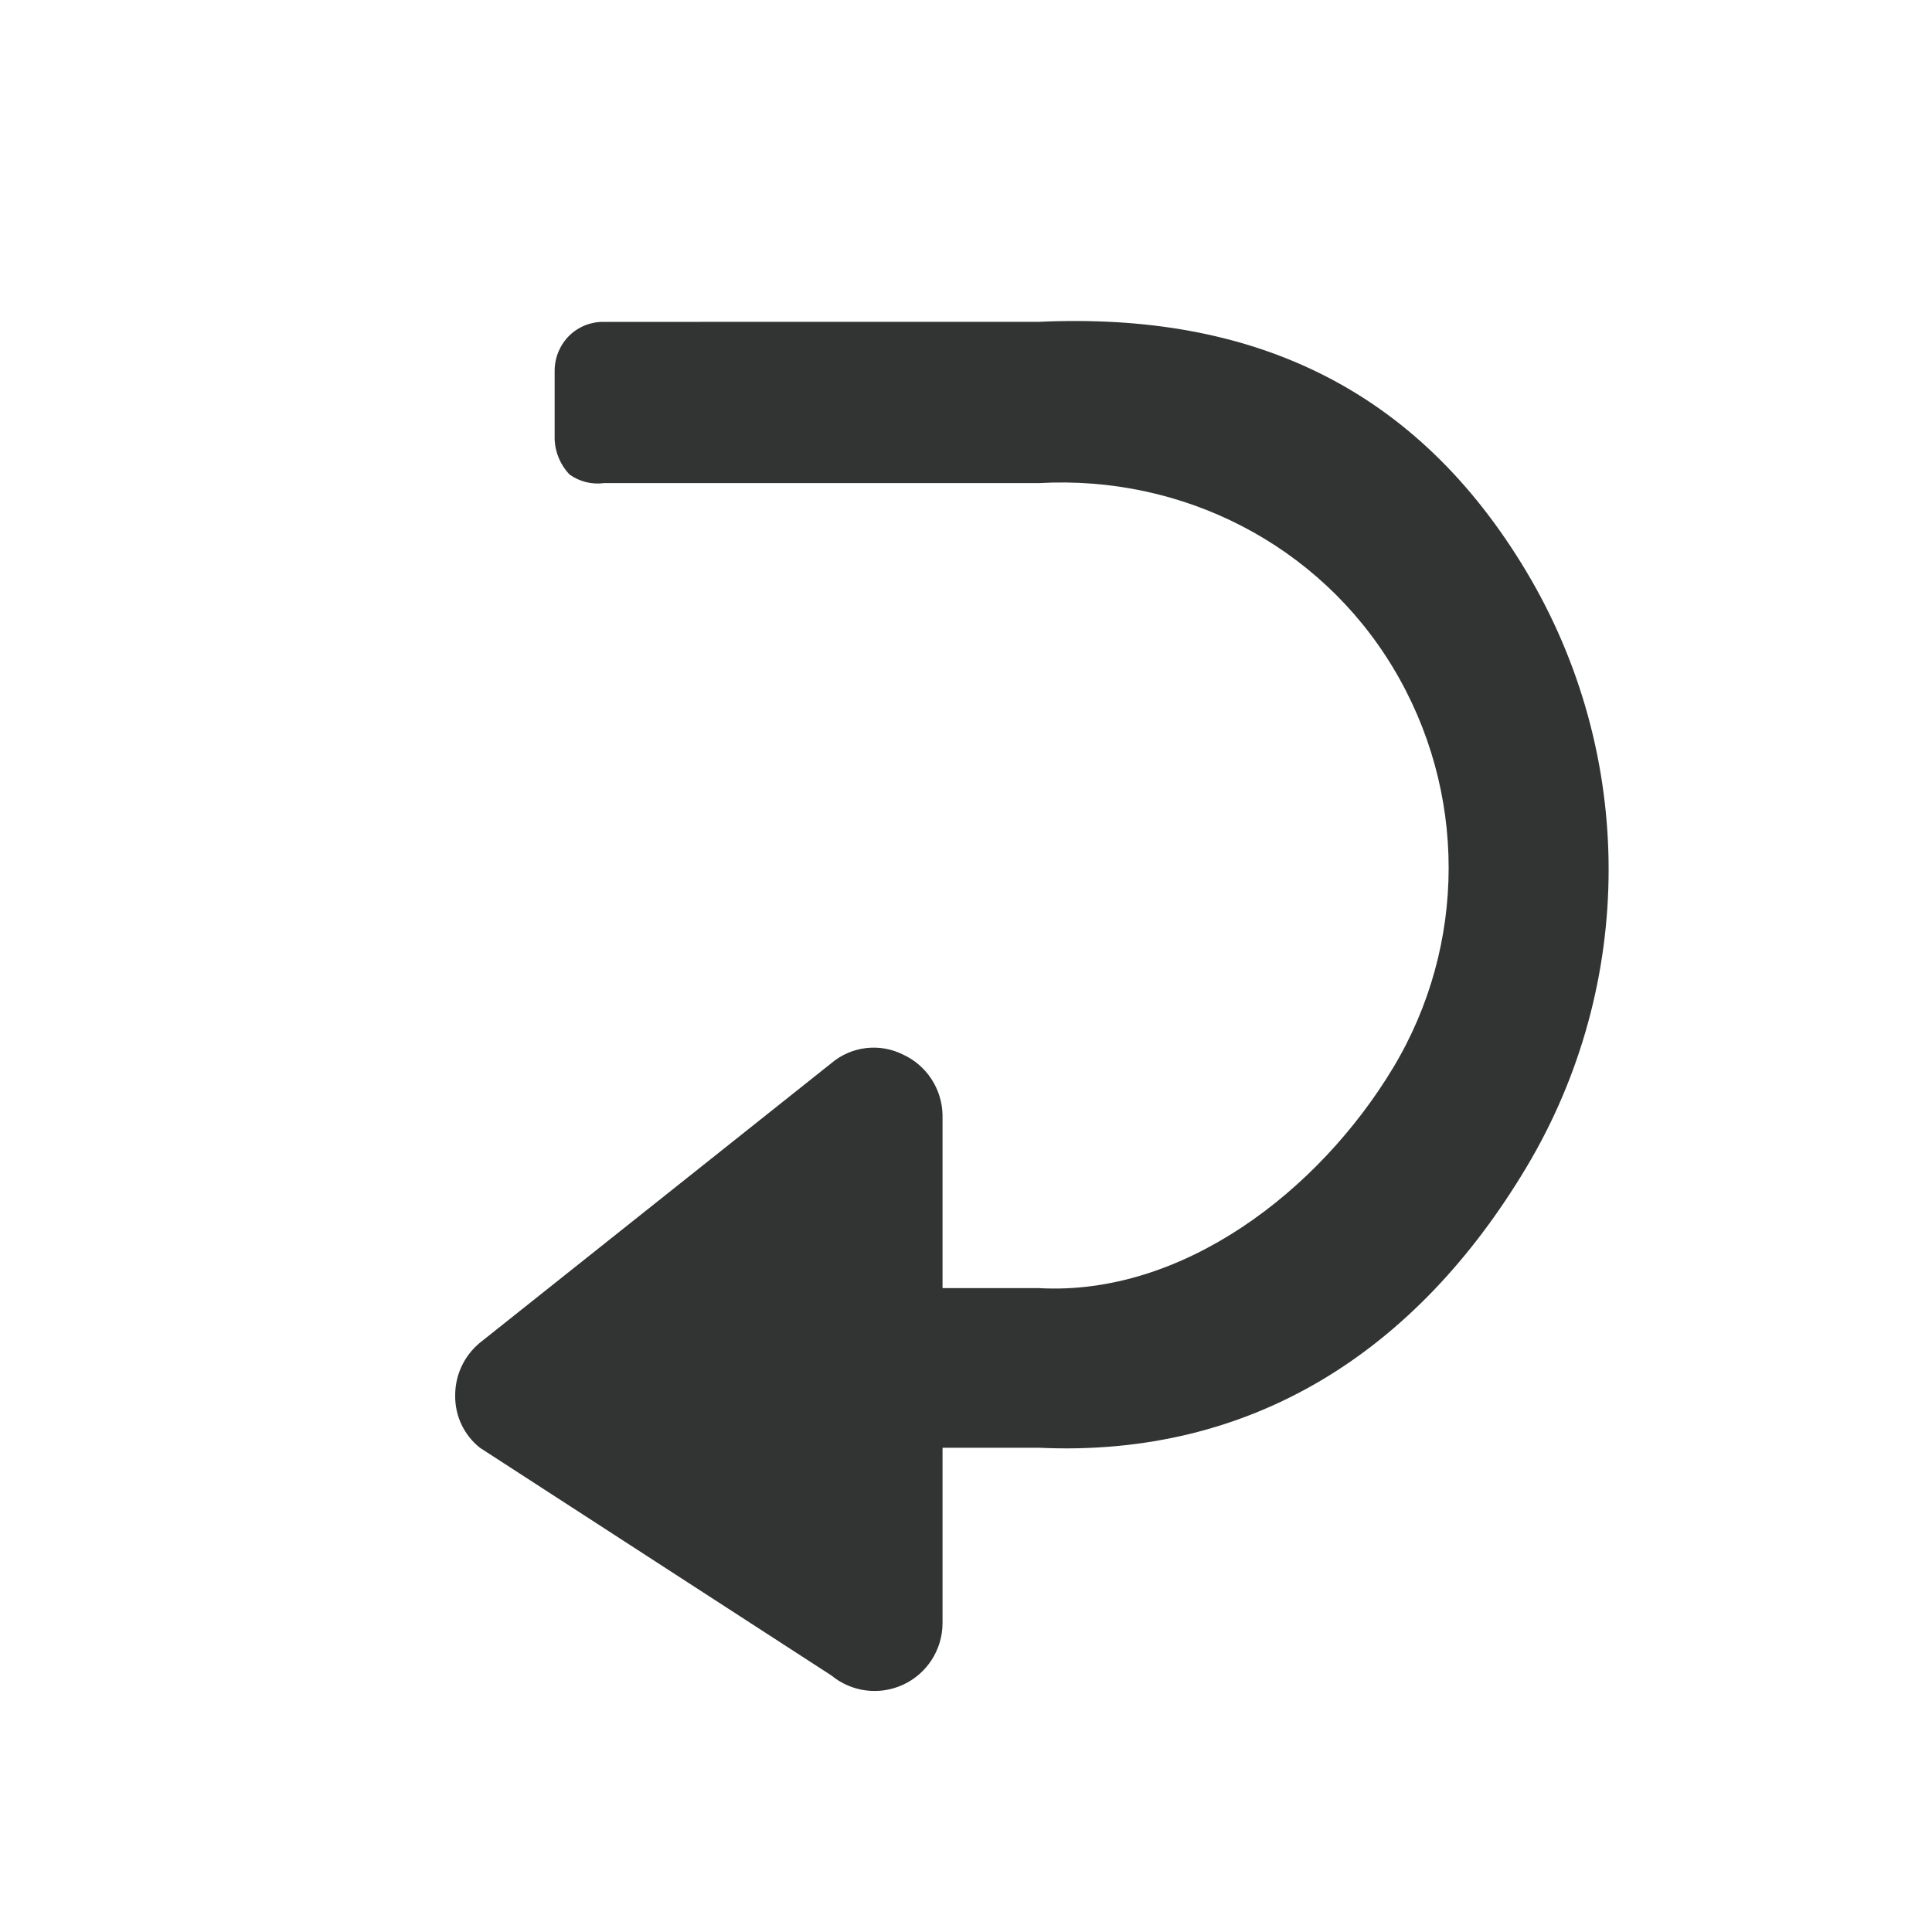
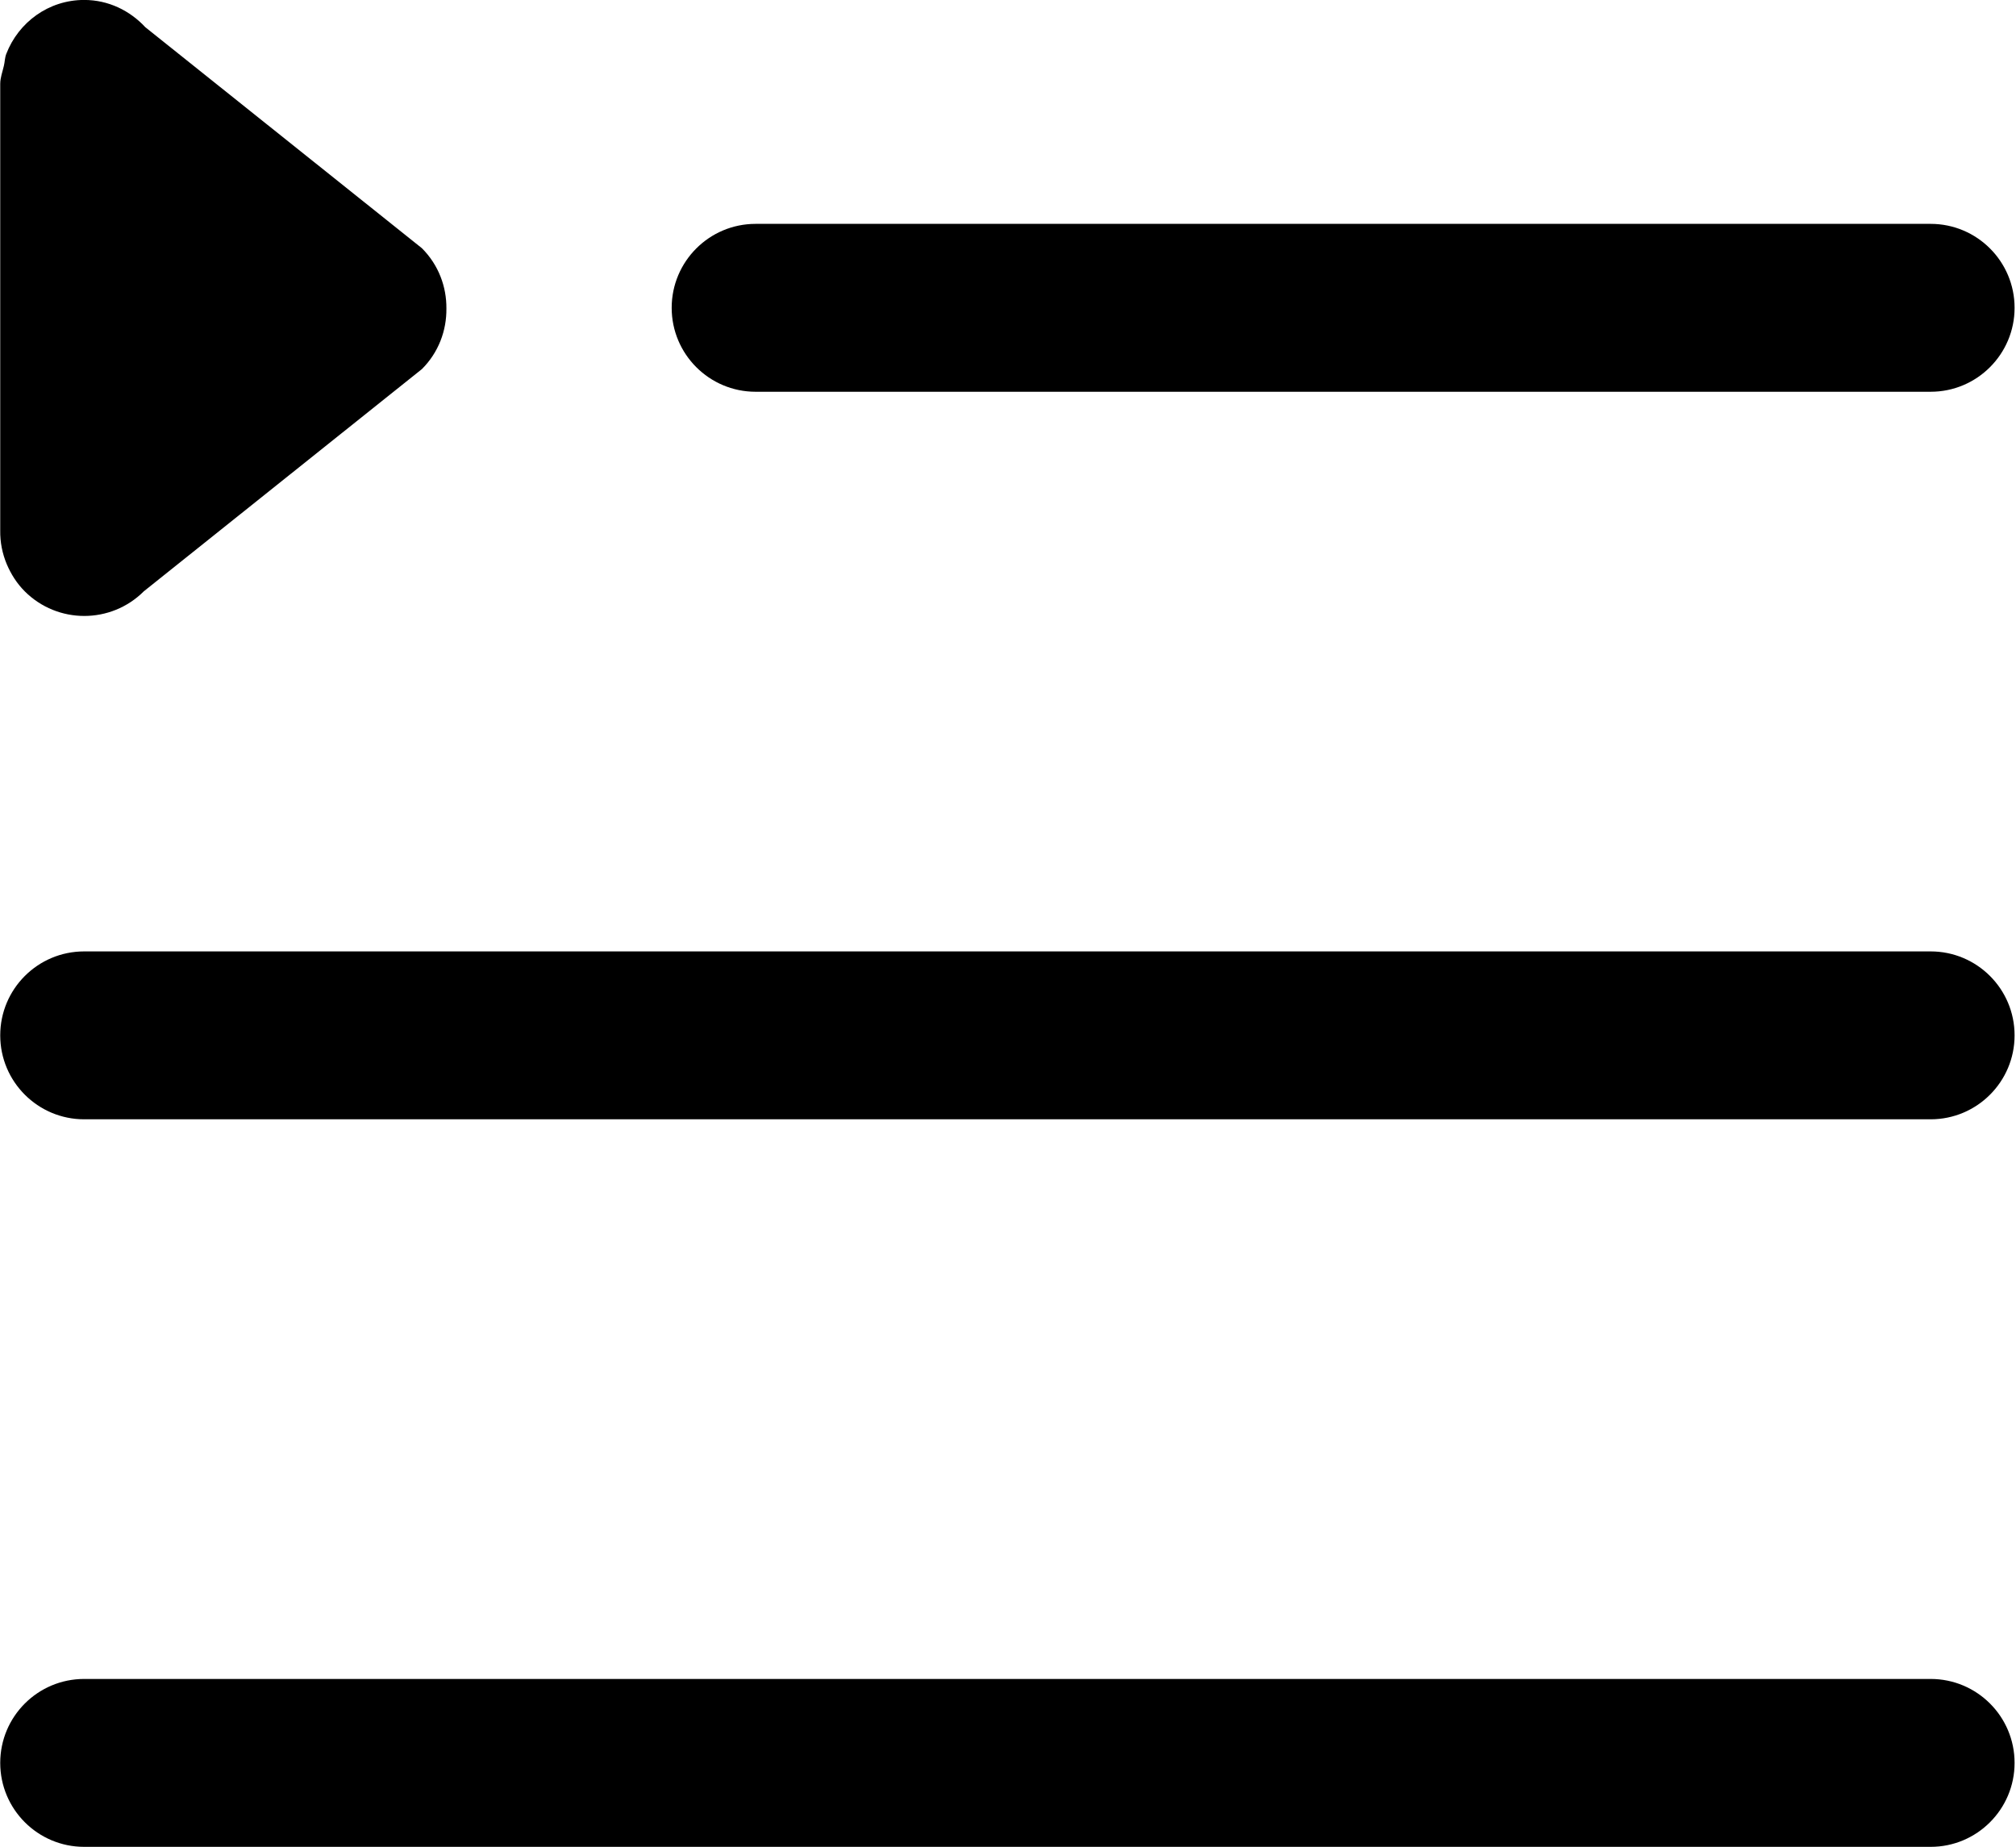
- <svg xmlns="http://www.w3.org/2000/svg" t="1794286749633" class="icon" viewBox="0 0 1024 1024" version="1.1" p-id="46003" width="24" height="24">
-   <path d="M371.243 170.581h179.392c113.195-5.227 200.171 35.051 258.347 132.309a307.733 307.733 0 0 1 0 315.883c-58.176 97.28-145.152 153.813-258.347 148.565h-51.072v93.184a36.011 36.011 0 0 1-58.923 27.499l-186.283-120.683a34.709 34.709 0 0 1-13.099-27.499c-0.107-10.88 4.693-21.227 13.099-28.16l186.283-148.181a34.709 34.709 0 0 1 37.973-4.565c12.565 5.76 20.693 18.24 20.949 32.064v91.733h51.072c76.096 4.267 148.331-51.371 187.669-116.651a205.589 205.589 0 0 0 0-212.267c-39.339-65.28-111.573-102.059-187.669-97.749H320.171c-6.485 0.853-13.035-0.768-18.347-4.587a28.8 28.8 0 0 1-7.851-18.347V196.139c0.107-6.912 2.923-13.504 7.851-18.347 4.907-4.736 11.52-7.339 18.347-7.189h51.072z" fill="#323333" p-id="46004" />
+ <svg xmlns="http://www.w3.org/2000/svg" t="1794283079988" class="icon" viewBox="0 0 1118 1024" version="1.1" p-id="31964" width="26.203" height="24">
+   <path d="M1070.671 620.606 46.671 620.606C20.978 620.606 0.125 599.754 0.125 574.061 0.125 548.336 20.978 527.515 46.671 527.515L1070.671 527.515C1096.364 527.515 1117.216 548.336 1117.216 574.061 1117.216 599.754 1096.364 620.606 1070.671 620.606ZM1070.671 217.212 419.034 217.212C393.341 217.212 372.489 196.36 372.489 170.667 372.489 144.974 393.341 124.121 419.034 124.121L1070.671 124.121C1096.364 124.121 1117.216 144.974 1117.216 170.667 1117.216 196.36 1096.364 217.212 1070.671 217.212ZM79.78 327.835C61.534 346.081 31.931 346.081 13.686 327.835 9.31 323.429 6.114 318.34 3.818 312.972 3.818 312.941 3.787 312.91 3.787 312.91 1.273 306.921 0.032 300.591 0.125 294.198L0.125 48.097C0.125 47.694 0.125 47.321 0.125 46.918L0.125 46.545C0.125 42.977 1.398 39.843 2.142 36.523 2.701 34.288 2.639 31.961 3.508 29.82 10.241 12.412 26.904-0.031 46.671-0.031 60.169-0.031 72.085 5.927 80.587 15.081L233.97 137.619C243.217 146.866 247.685 158.999 247.561 171.132 247.685 183.265 243.217 195.429 233.97 204.645L79.78 327.835ZM46.671 930.909 1070.671 930.909C1096.364 930.909 1117.216 951.73 1117.216 977.455 1117.216 1003.148 1096.364 1024 1070.671 1024L46.671 1024C20.978 1024 0.125 1003.148 0.125 977.455 0.125 951.73 20.978 930.909 46.671 930.909Z" p-id="31965" />
</svg>
